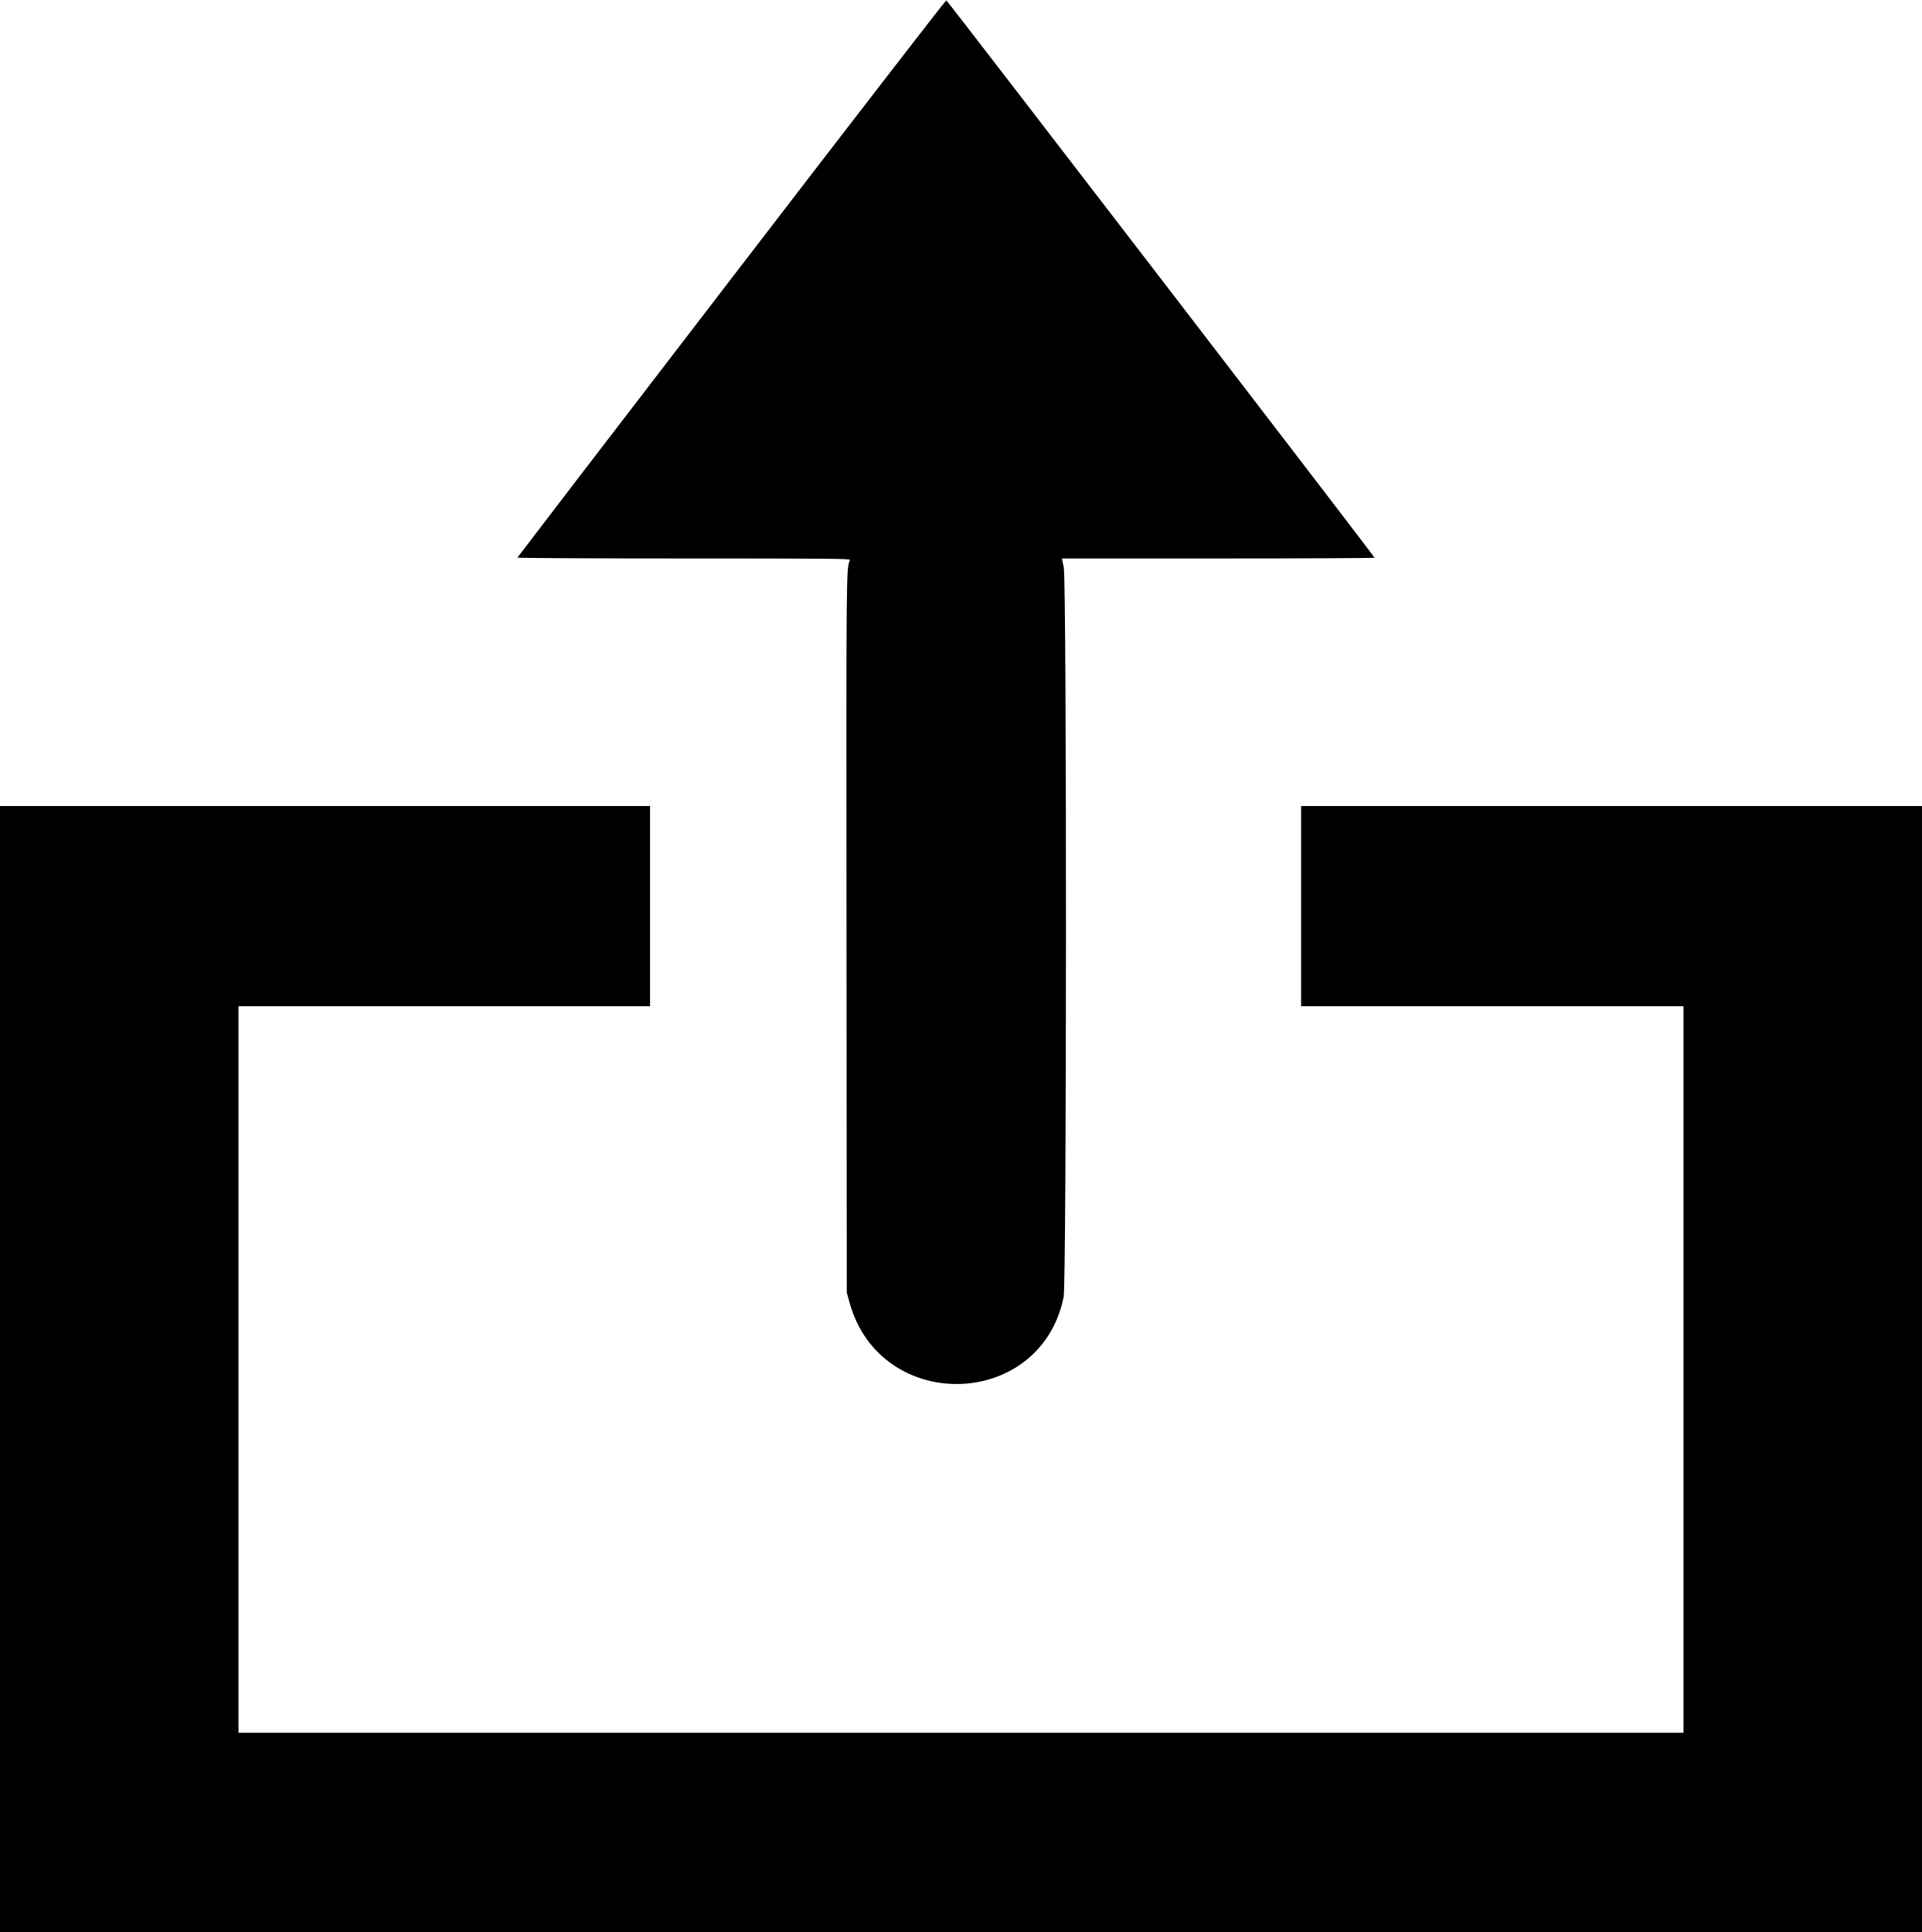
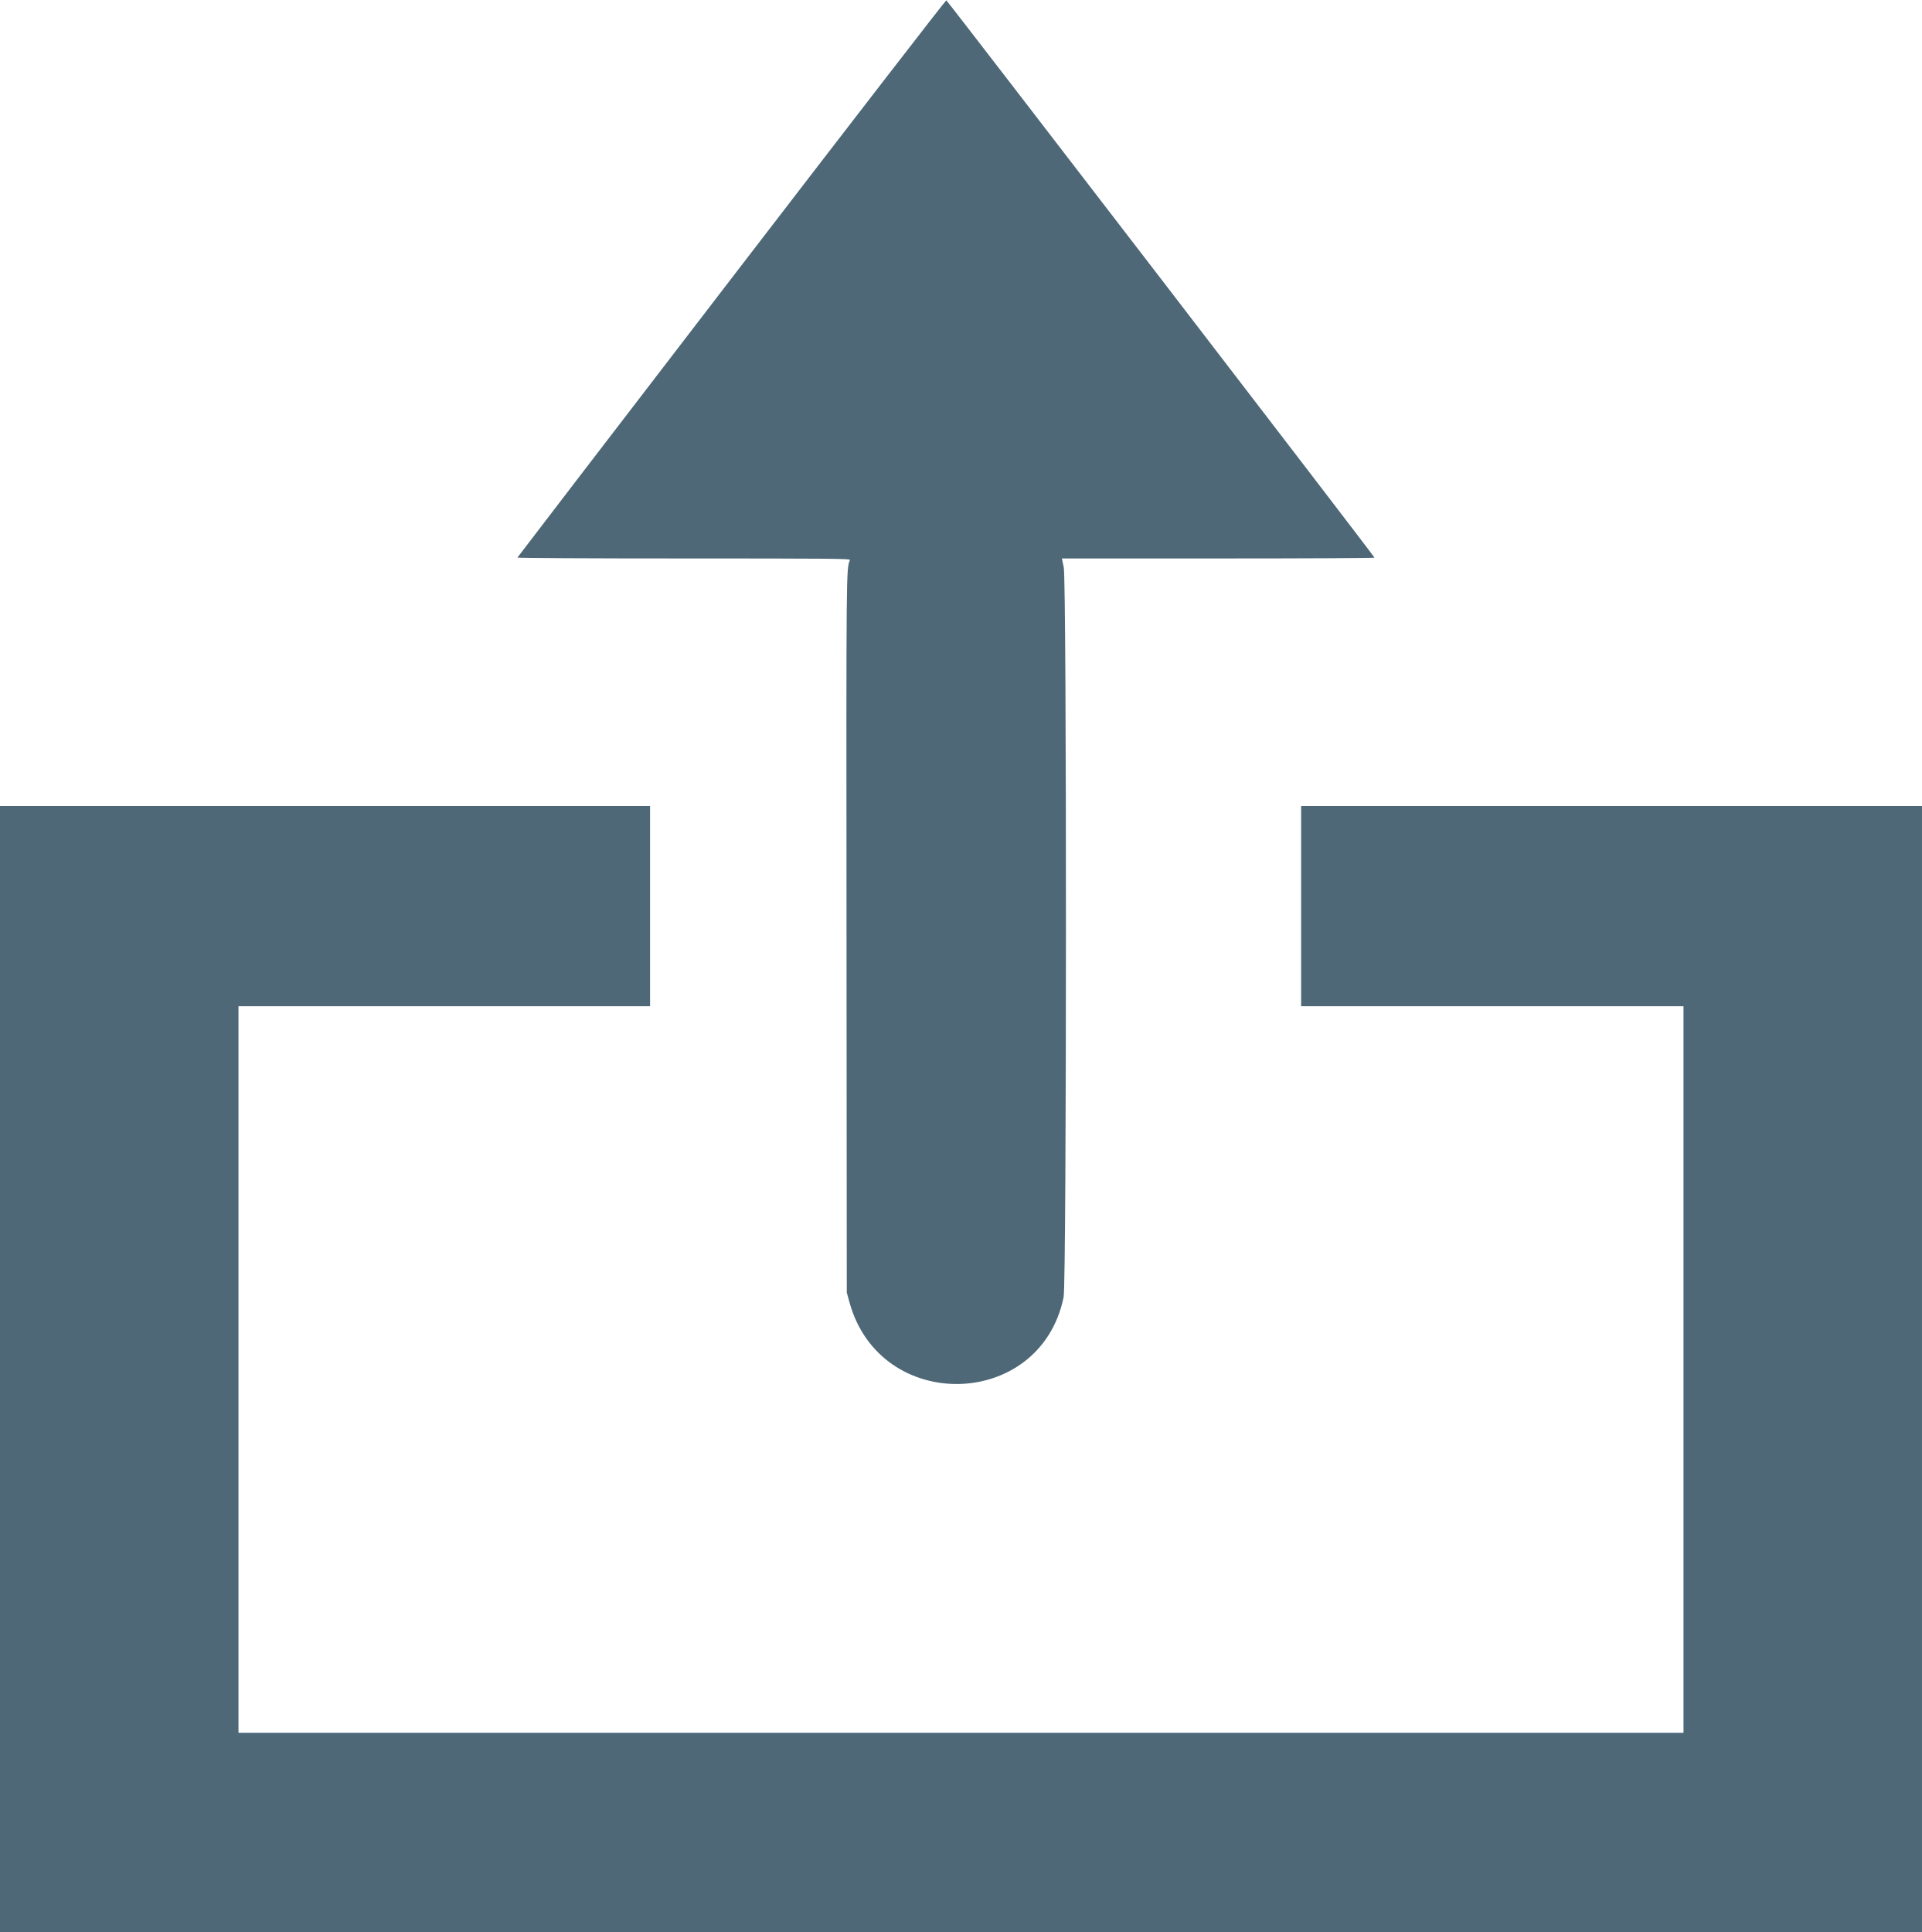
<svg xmlns="http://www.w3.org/2000/svg" id="svg" width="500" height="502.618" viewBox="0, 0, 500,502.618">
  <g id="svgg">
-     <path id="path0" d="M190.298 72.411 C 159.711 112.243,134.647 144.935,134.599 145.061 C 134.549 145.189,153.447 145.288,177.886 145.288 C 216.277 145.288,221.243 145.333,221.110 145.679 C 220.133 148.225,220.149 146.551,220.220 243.325 L 220.288 336.257 220.999 338.835 C 229.012 367.876,270.711 366.830,276.701 337.439 C 277.490 333.565,277.522 151.325,276.734 147.579 L 276.252 145.288 316.922 145.288 C 339.290 145.288,357.591 145.200,357.590 145.092 C 357.588 144.789,246.493 0.184,246.183 0.080 C 246.034 0.030,220.885 32.579,190.298 72.411 M0.000 356.152 L 0.000 502.618 250.000 502.618 L 500.000 502.618 500.000 356.152 L 500.000 209.686 419.241 209.686 L 338.482 209.686 338.482 235.733 L 338.482 261.780 388.220 261.780 L 437.958 261.780 437.958 356.283 L 437.958 450.785 250.000 450.785 L 62.042 450.785 62.042 356.283 L 62.042 261.780 115.576 261.780 L 169.110 261.780 169.110 235.733 L 169.110 209.686 84.555 209.686 L 0.000 209.686 0.000 356.152 " stroke="none" fill="#000000" fill-rule="evenodd" />
+     <path id="path0" d="M190.298 72.411 C 159.711 112.243,134.647 144.935,134.599 145.061 C 134.549 145.189,153.447 145.288,177.886 145.288 C 216.277 145.288,221.243 145.333,221.110 145.679 C 220.133 148.225,220.149 146.551,220.220 243.325 L 220.288 336.257 220.999 338.835 C 229.012 367.876,270.711 366.830,276.701 337.439 C 277.490 333.565,277.522 151.325,276.734 147.579 L 276.252 145.288 316.922 145.288 C 339.290 145.288,357.591 145.200,357.590 145.092 C 357.588 144.789,246.493 0.184,246.183 0.080 C 246.034 0.030,220.885 32.579,190.298 72.411 M0.000 356.152 L 0.000 502.618 250.000 502.618 L 500.000 502.618 500.000 356.152 L 500.000 209.686 419.241 209.686 L 338.482 209.686 338.482 235.733 L 338.482 261.780 388.220 261.780 L 437.958 261.780 437.958 356.283 L 437.958 450.785 250.000 450.785 L 62.042 450.785 62.042 356.283 L 62.042 261.780 115.576 261.780 L 169.110 261.780 169.110 235.733 L 169.110 209.686 84.555 209.686 L 0.000 209.686 0.000 356.152 " stroke="none" fill="#4e6878" fill-rule="evenodd">
+         </path>
  </g>
</svg>
